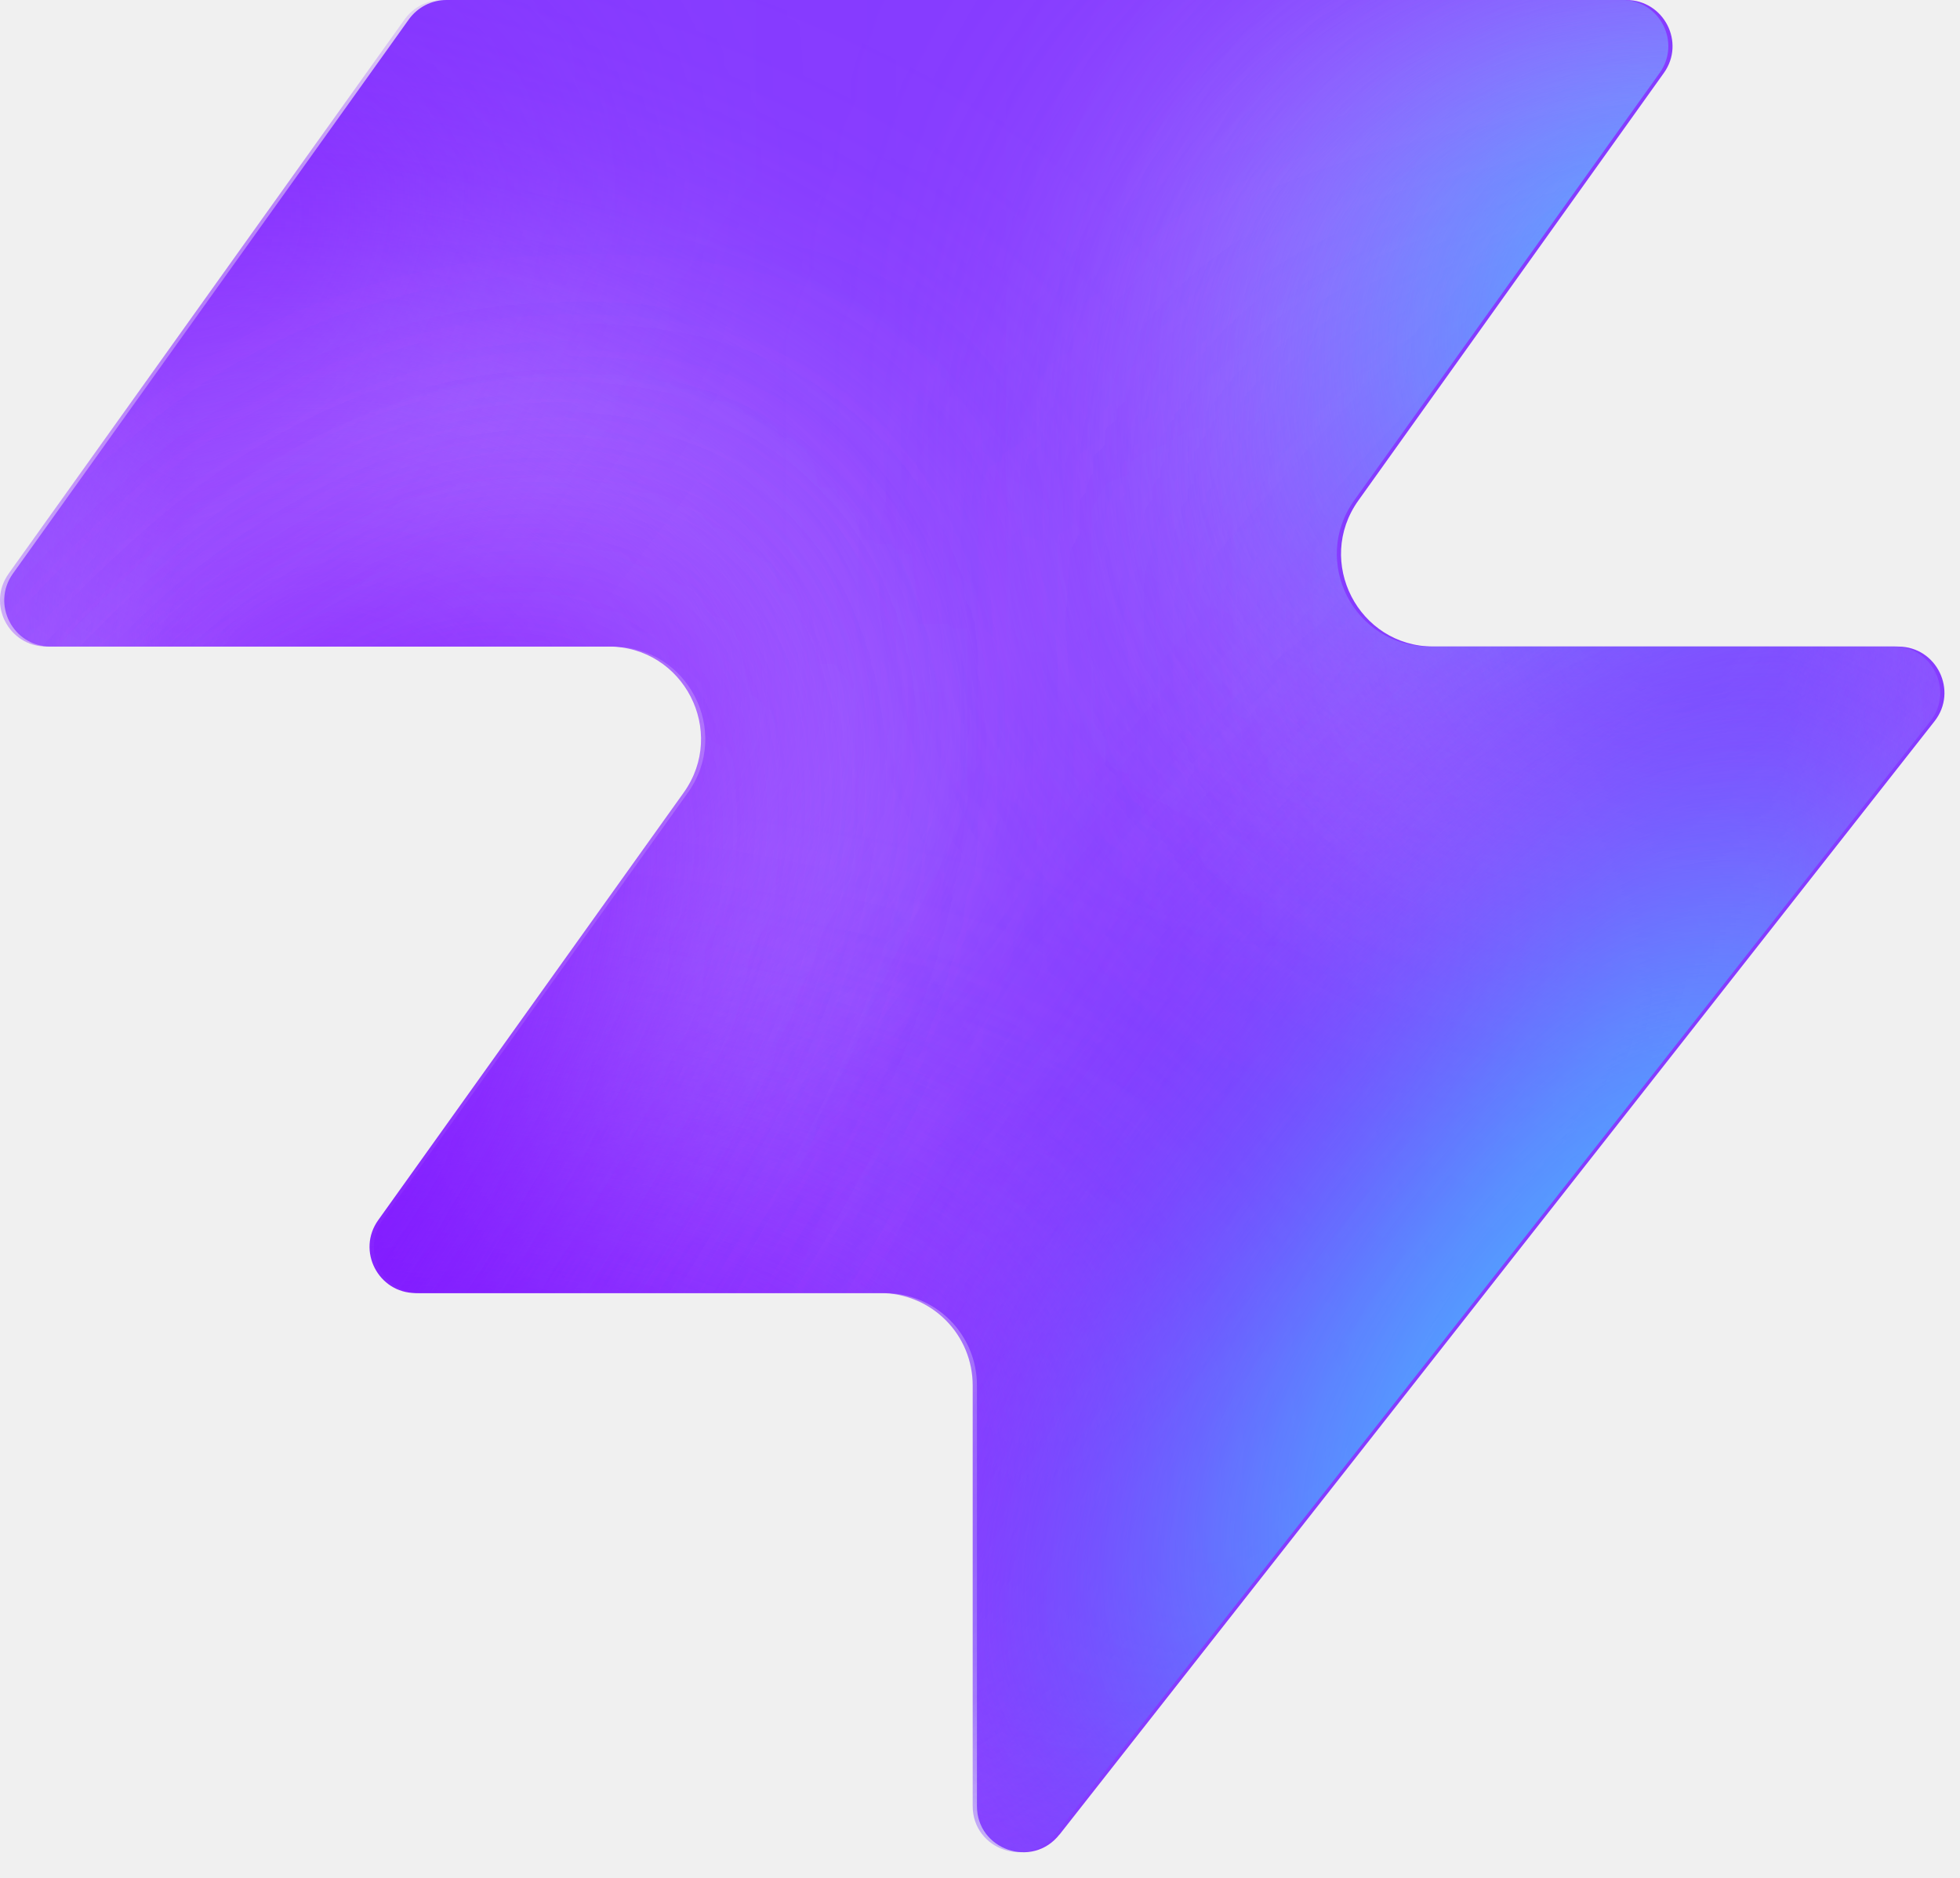
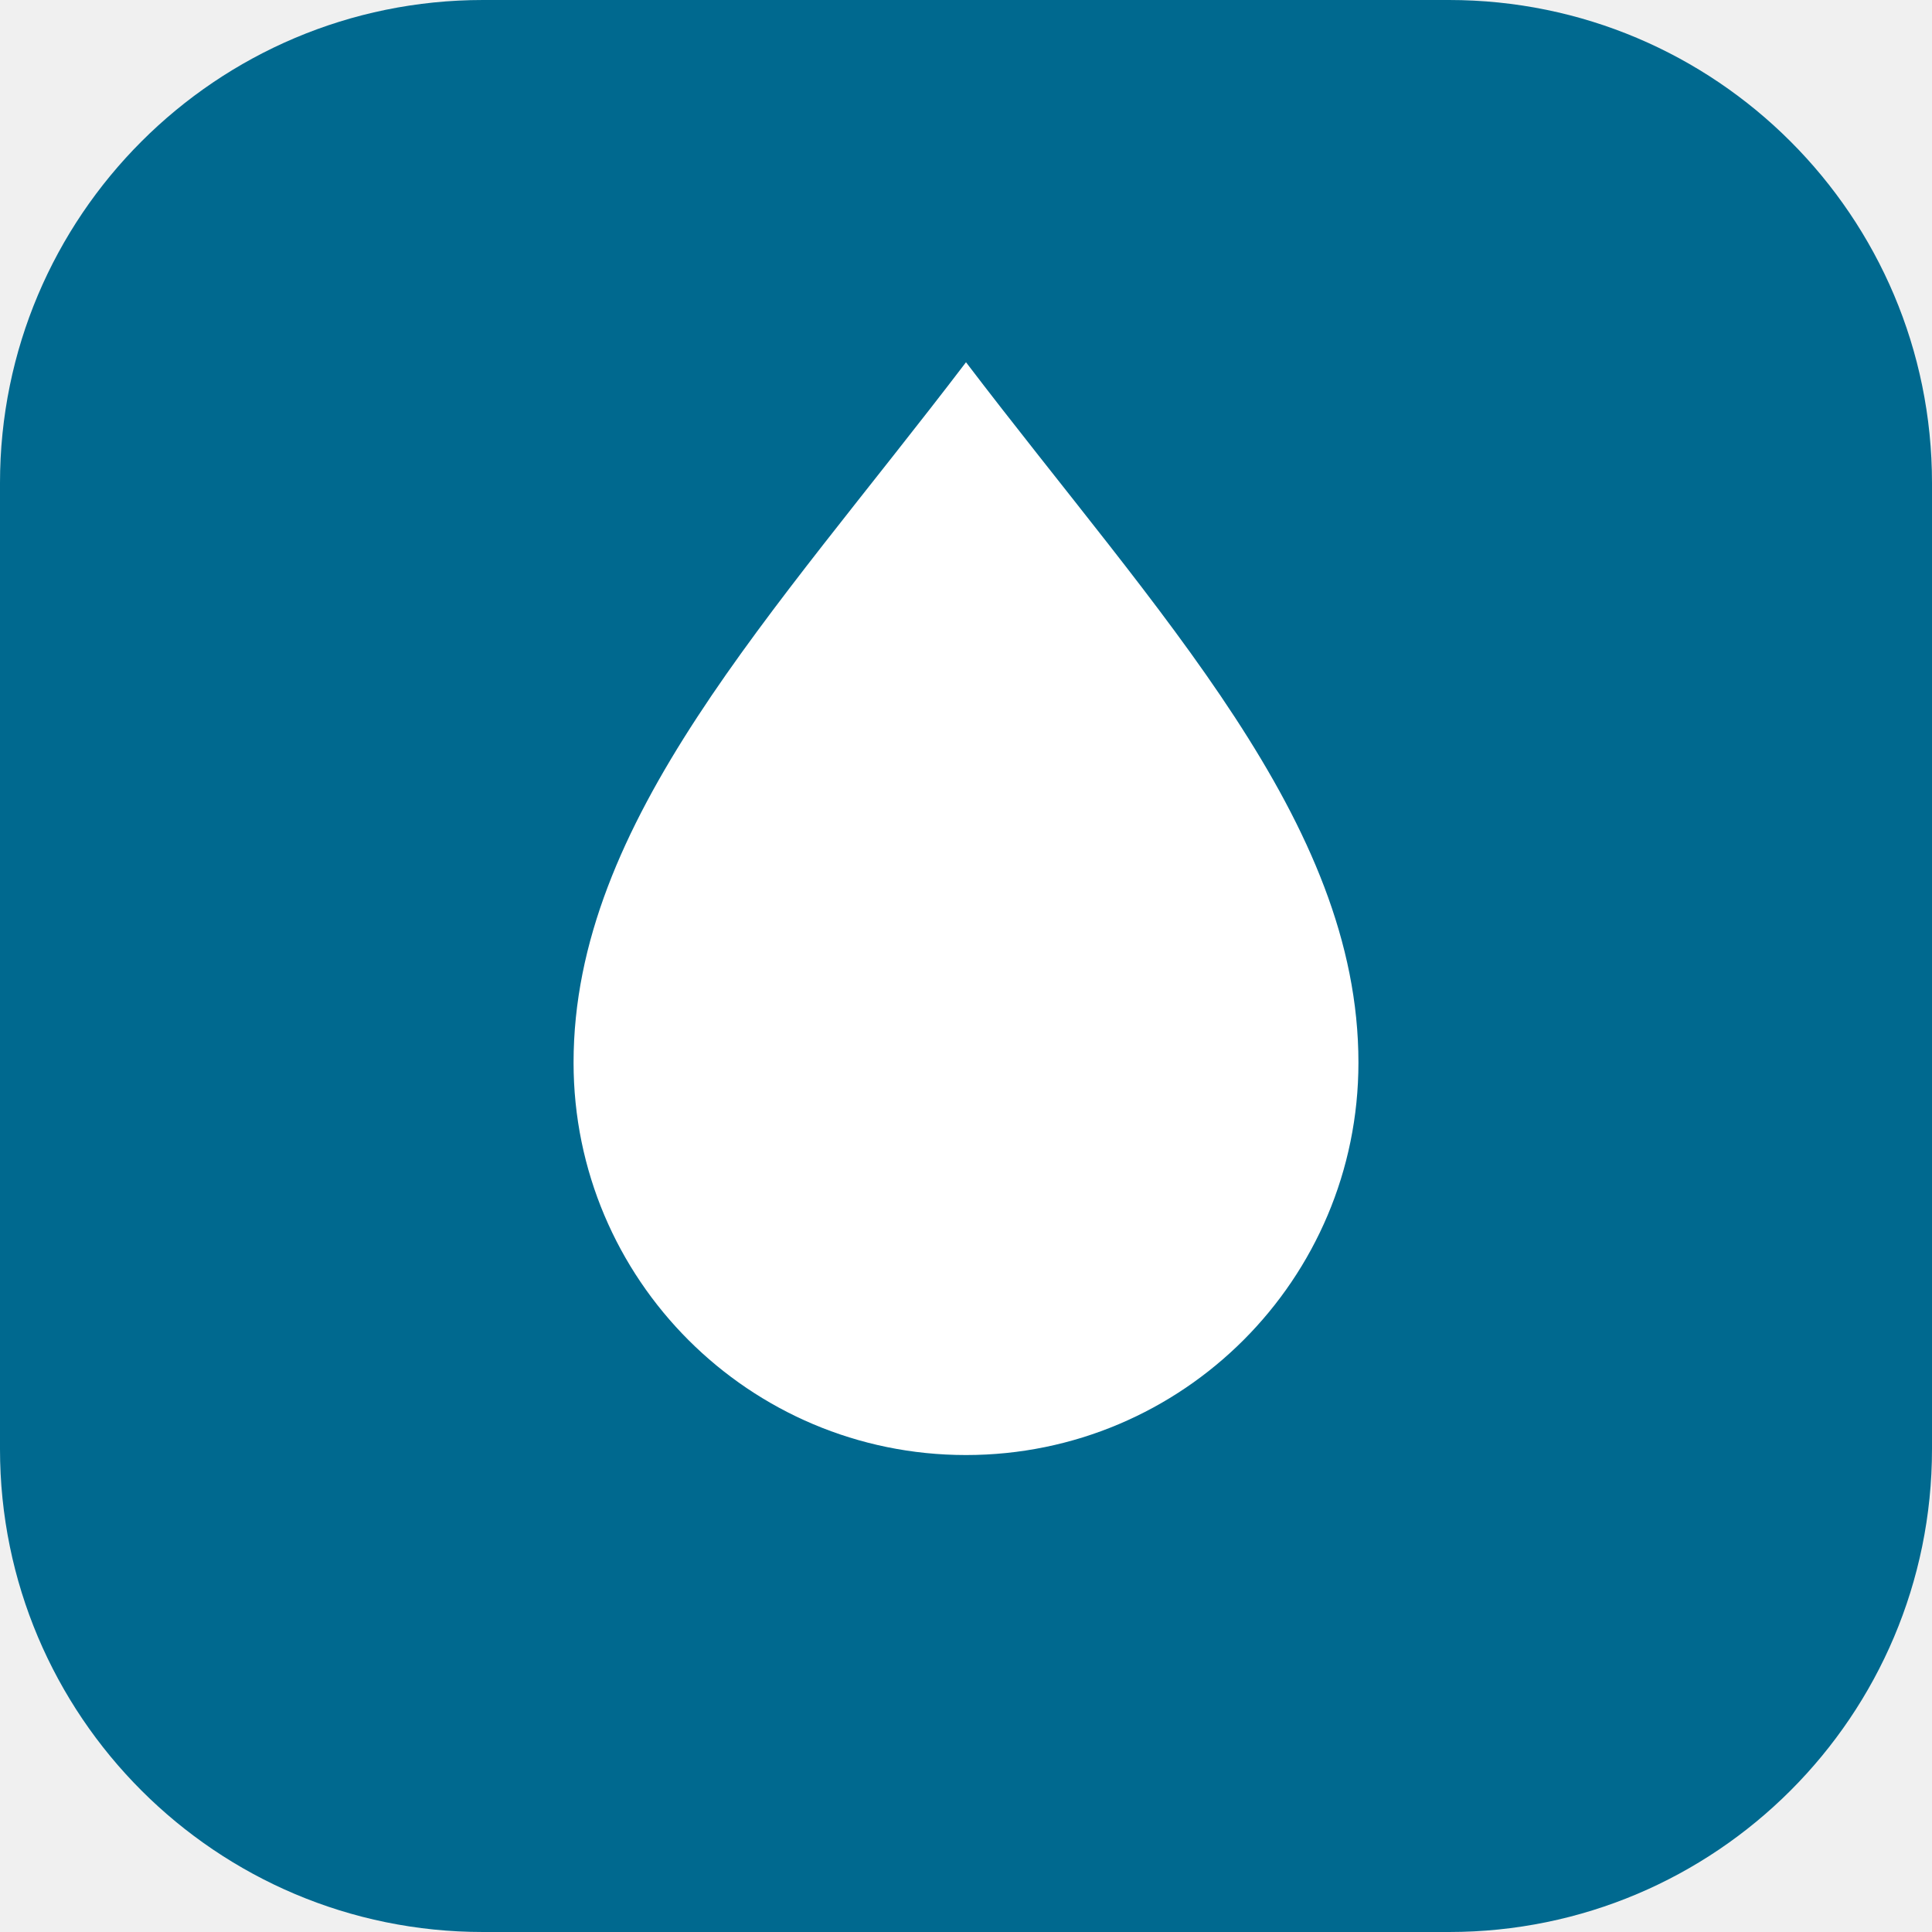
- <svg xmlns="http://www.w3.org/2000/svg" width="48" height="46" fill="none" viewBox="0 0 48 46">
-   <path fill="#863bff" d="M25.946 44.938c-.664.845-2.021.375-2.021-.698V33.937a2.26 2.26 0 0 0-2.262-2.262H10.287c-.92 0-1.456-1.04-.92-1.788l7.48-10.471c1.07-1.497 0-3.578-1.842-3.578H1.237c-.92 0-1.456-1.04-.92-1.788L10.013.474c.214-.297.556-.474.92-.474h28.894c.92 0 1.456 1.04.92 1.788l-7.48 10.471c-1.07 1.498 0 3.579 1.842 3.579h11.377c.943 0 1.473 1.088.89 1.83L25.947 44.94z" style="fill:#863bff;fill:color(display-p3 .525 .23 1);fill-opacity:1" />
-   <mask id="a" width="48" height="46" x="0" y="0" maskUnits="userSpaceOnUse" style="mask-type:alpha">
-     <path fill="#000" d="M25.842 44.938c-.664.844-2.021.375-2.021-.698V33.937a2.26 2.26 0 0 0-2.262-2.262H10.183c-.92 0-1.456-1.04-.92-1.788l7.48-10.471c1.07-1.498 0-3.579-1.842-3.579H1.133c-.92 0-1.456-1.04-.92-1.787L9.91.473c.214-.297.556-.474.92-.474h28.894c.92 0 1.456 1.04.92 1.788l-7.48 10.471c-1.07 1.498 0 3.578 1.842 3.578h11.377c.943 0 1.473 1.088.89 1.832L25.843 44.94z" style="fill:#000;fill-opacity:1" />
-   </mask>
-   <g mask="url(#a)">
-     <g filter="url(#b)">
-       <ellipse cx="5.508" cy="14.704" fill="#ede6ff" rx="5.508" ry="14.704" style="fill:#ede6ff;fill:color(display-p3 .927 .903 1);fill-opacity:1" transform="matrix(.00324 1 1 -.00324 -4.47 31.516)" />
-     </g>
-     <g filter="url(#c)">
-       <ellipse cx="10.399" cy="29.851" fill="#ede6ff" rx="10.399" ry="29.851" style="fill:#ede6ff;fill:color(display-p3 .927 .903 1);fill-opacity:1" transform="matrix(.00324 1 1 -.00324 -39.328 7.883)" />
-     </g>
-     <g filter="url(#d)">
-       <ellipse cx="5.508" cy="30.487" fill="#7e14ff" rx="5.508" ry="30.487" style="fill:#7e14ff;fill:color(display-p3 .492 .077 1);fill-opacity:1" transform="rotate(89.814 -25.913 -14.639)scale(1 -1)" />
-     </g>
-     <g filter="url(#e)">
-       <ellipse cx="5.508" cy="30.599" fill="#7e14ff" rx="5.508" ry="30.599" style="fill:#7e14ff;fill:color(display-p3 .492 .077 1);fill-opacity:1" transform="rotate(89.814 -32.644 -3.334)scale(1 -1)" />
-     </g>
-     <g filter="url(#f)">
-       <ellipse cx="5.508" cy="30.599" fill="#7e14ff" rx="5.508" ry="30.599" style="fill:#7e14ff;fill:color(display-p3 .492 .077 1);fill-opacity:1" transform="matrix(.00324 1 1 -.00324 -34.34 30.47)" />
-     </g>
-     <g filter="url(#g)">
-       <ellipse cx="14.072" cy="22.078" fill="#ede6ff" rx="14.072" ry="22.078" style="fill:#ede6ff;fill:color(display-p3 .927 .903 1);fill-opacity:1" transform="rotate(93.35 24.506 48.493)scale(-1 1)" />
-     </g>
-     <g filter="url(#h)">
-       <ellipse cx="3.47" cy="21.501" fill="#7e14ff" rx="3.47" ry="21.501" style="fill:#7e14ff;fill:color(display-p3 .492 .077 1);fill-opacity:1" transform="rotate(89.009 28.708 47.59)scale(-1 1)" />
-     </g>
-     <g filter="url(#i)">
-       <ellipse cx="3.47" cy="21.501" fill="#7e14ff" rx="3.47" ry="21.501" style="fill:#7e14ff;fill:color(display-p3 .492 .077 1);fill-opacity:1" transform="rotate(89.009 28.708 47.59)scale(-1 1)" />
-     </g>
-     <g filter="url(#j)">
-       <ellipse cx=".387" cy="8.972" fill="#7e14ff" rx="4.407" ry="29.108" style="fill:#7e14ff;fill:color(display-p3 .492 .077 1);fill-opacity:1" transform="rotate(39.51 .387 8.972)" />
-     </g>
-     <g filter="url(#k)">
-       <ellipse cx="47.523" cy="-6.092" fill="#7e14ff" rx="4.407" ry="29.108" style="fill:#7e14ff;fill:color(display-p3 .492 .077 1);fill-opacity:1" transform="rotate(37.892 47.523 -6.092)" />
-     </g>
-     <g filter="url(#l)">
-       <ellipse cx="41.412" cy="6.333" fill="#47bfff" rx="5.971" ry="9.665" style="fill:#47bfff;fill:color(display-p3 .28 .748 1);fill-opacity:1" transform="rotate(37.892 41.412 6.333)" />
-     </g>
-     <g filter="url(#m)">
-       <ellipse cx="-1.879" cy="38.332" fill="#7e14ff" rx="4.407" ry="29.108" style="fill:#7e14ff;fill:color(display-p3 .492 .077 1);fill-opacity:1" transform="rotate(37.892 -1.88 38.332)" />
-     </g>
-     <g filter="url(#n)">
-       <ellipse cx="-1.879" cy="38.332" fill="#7e14ff" rx="4.407" ry="29.108" style="fill:#7e14ff;fill:color(display-p3 .492 .077 1);fill-opacity:1" transform="rotate(37.892 -1.88 38.332)" />
-     </g>
-     <g filter="url(#o)">
-       <ellipse cx="35.651" cy="29.907" fill="#7e14ff" rx="4.407" ry="29.108" style="fill:#7e14ff;fill:color(display-p3 .492 .077 1);fill-opacity:1" transform="rotate(37.892 35.651 29.907)" />
-     </g>
-     <g filter="url(#p)">
-       <ellipse cx="38.418" cy="32.4" fill="#47bfff" rx="5.971" ry="15.297" style="fill:#47bfff;fill:color(display-p3 .28 .748 1);fill-opacity:1" transform="rotate(37.892 38.418 32.4)" />
-     </g>
-   </g>
-   <defs>
-     <filter id="b" width="60.045" height="41.654" x="-19.77" y="16.149" color-interpolation-filters="sRGB" filterUnits="userSpaceOnUse">
-       <feFlood flood-opacity="0" result="BackgroundImageFix" />
-       <feBlend in="SourceGraphic" in2="BackgroundImageFix" result="shape" />
-       <feGaussianBlur result="effect1_foregroundBlur_2002_17158" stdDeviation="7.659" />
-     </filter>
-     <filter id="c" width="90.34" height="51.437" x="-54.613" y="-7.533" color-interpolation-filters="sRGB" filterUnits="userSpaceOnUse">
-       <feFlood flood-opacity="0" result="BackgroundImageFix" />
-       <feBlend in="SourceGraphic" in2="BackgroundImageFix" result="shape" />
-       <feGaussianBlur result="effect1_foregroundBlur_2002_17158" stdDeviation="7.659" />
-     </filter>
-     <filter id="d" width="79.355" height="29.4" x="-49.64" y="2.03" color-interpolation-filters="sRGB" filterUnits="userSpaceOnUse">
-       <feFlood flood-opacity="0" result="BackgroundImageFix" />
-       <feBlend in="SourceGraphic" in2="BackgroundImageFix" result="shape" />
-       <feGaussianBlur result="effect1_foregroundBlur_2002_17158" stdDeviation="4.596" />
-     </filter>
-     <filter id="e" width="79.579" height="29.4" x="-45.045" y="20.029" color-interpolation-filters="sRGB" filterUnits="userSpaceOnUse">
-       <feFlood flood-opacity="0" result="BackgroundImageFix" />
-       <feBlend in="SourceGraphic" in2="BackgroundImageFix" result="shape" />
-       <feGaussianBlur result="effect1_foregroundBlur_2002_17158" stdDeviation="4.596" />
-     </filter>
-     <filter id="f" width="79.579" height="29.4" x="-43.513" y="21.178" color-interpolation-filters="sRGB" filterUnits="userSpaceOnUse">
-       <feFlood flood-opacity="0" result="BackgroundImageFix" />
-       <feBlend in="SourceGraphic" in2="BackgroundImageFix" result="shape" />
-       <feGaussianBlur result="effect1_foregroundBlur_2002_17158" stdDeviation="4.596" />
-     </filter>
-     <filter id="g" width="74.749" height="58.852" x="15.756" y="-17.901" color-interpolation-filters="sRGB" filterUnits="userSpaceOnUse">
-       <feFlood flood-opacity="0" result="BackgroundImageFix" />
-       <feBlend in="SourceGraphic" in2="BackgroundImageFix" result="shape" />
-       <feGaussianBlur result="effect1_foregroundBlur_2002_17158" stdDeviation="7.659" />
-     </filter>
-     <filter id="h" width="61.377" height="25.362" x="23.548" y="2.284" color-interpolation-filters="sRGB" filterUnits="userSpaceOnUse">
-       <feFlood flood-opacity="0" result="BackgroundImageFix" />
-       <feBlend in="SourceGraphic" in2="BackgroundImageFix" result="shape" />
-       <feGaussianBlur result="effect1_foregroundBlur_2002_17158" stdDeviation="4.596" />
-     </filter>
-     <filter id="i" width="61.377" height="25.362" x="23.548" y="2.284" color-interpolation-filters="sRGB" filterUnits="userSpaceOnUse">
-       <feFlood flood-opacity="0" result="BackgroundImageFix" />
-       <feBlend in="SourceGraphic" in2="BackgroundImageFix" result="shape" />
-       <feGaussianBlur result="effect1_foregroundBlur_2002_17158" stdDeviation="4.596" />
-     </filter>
-     <filter id="j" width="56.045" height="63.649" x="-27.636" y="-22.853" color-interpolation-filters="sRGB" filterUnits="userSpaceOnUse">
-       <feFlood flood-opacity="0" result="BackgroundImageFix" />
-       <feBlend in="SourceGraphic" in2="BackgroundImageFix" result="shape" />
-       <feGaussianBlur result="effect1_foregroundBlur_2002_17158" stdDeviation="4.596" />
-     </filter>
-     <filter id="k" width="54.814" height="64.646" x="20.116" y="-38.415" color-interpolation-filters="sRGB" filterUnits="userSpaceOnUse">
-       <feFlood flood-opacity="0" result="BackgroundImageFix" />
-       <feBlend in="SourceGraphic" in2="BackgroundImageFix" result="shape" />
-       <feGaussianBlur result="effect1_foregroundBlur_2002_17158" stdDeviation="4.596" />
-     </filter>
-     <filter id="l" width="33.541" height="35.313" x="24.641" y="-11.323" color-interpolation-filters="sRGB" filterUnits="userSpaceOnUse">
-       <feFlood flood-opacity="0" result="BackgroundImageFix" />
-       <feBlend in="SourceGraphic" in2="BackgroundImageFix" result="shape" />
-       <feGaussianBlur result="effect1_foregroundBlur_2002_17158" stdDeviation="4.596" />
-     </filter>
-     <filter id="m" width="54.814" height="64.646" x="-29.286" y="6.009" color-interpolation-filters="sRGB" filterUnits="userSpaceOnUse">
-       <feFlood flood-opacity="0" result="BackgroundImageFix" />
-       <feBlend in="SourceGraphic" in2="BackgroundImageFix" result="shape" />
-       <feGaussianBlur result="effect1_foregroundBlur_2002_17158" stdDeviation="4.596" />
-     </filter>
-     <filter id="n" width="54.814" height="64.646" x="-29.286" y="6.009" color-interpolation-filters="sRGB" filterUnits="userSpaceOnUse">
-       <feFlood flood-opacity="0" result="BackgroundImageFix" />
-       <feBlend in="SourceGraphic" in2="BackgroundImageFix" result="shape" />
-       <feGaussianBlur result="effect1_foregroundBlur_2002_17158" stdDeviation="4.596" />
-     </filter>
-     <filter id="o" width="54.814" height="64.646" x="8.244" y="-2.416" color-interpolation-filters="sRGB" filterUnits="userSpaceOnUse">
-       <feFlood flood-opacity="0" result="BackgroundImageFix" />
-       <feBlend in="SourceGraphic" in2="BackgroundImageFix" result="shape" />
-       <feGaussianBlur result="effect1_foregroundBlur_2002_17158" stdDeviation="4.596" />
-     </filter>
-     <filter id="p" width="39.409" height="43.623" x="18.713" y="10.588" color-interpolation-filters="sRGB" filterUnits="userSpaceOnUse">
-       <feFlood flood-opacity="0" result="BackgroundImageFix" />
-       <feBlend in="SourceGraphic" in2="BackgroundImageFix" result="shape" />
-       <feGaussianBlur result="effect1_foregroundBlur_2002_17158" stdDeviation="4.596" />
-     </filter>
-   </defs>
+ <svg xmlns="http://www.w3.org/2000/svg" viewBox="0 0 32 32">
+   <rect width="32" height="32" rx="8" fill="#00698f" />
+   <path d="M16 6c-3.2 4.2-6.5 7.6-6.5 11.6A6.5 6.5 0 0 0 16 24.1a6.5 6.5 0 0 0 6.5-6.5C22.5 13.6 19.2 10.2 16 6z" fill="#ffffff" />
</svg>
